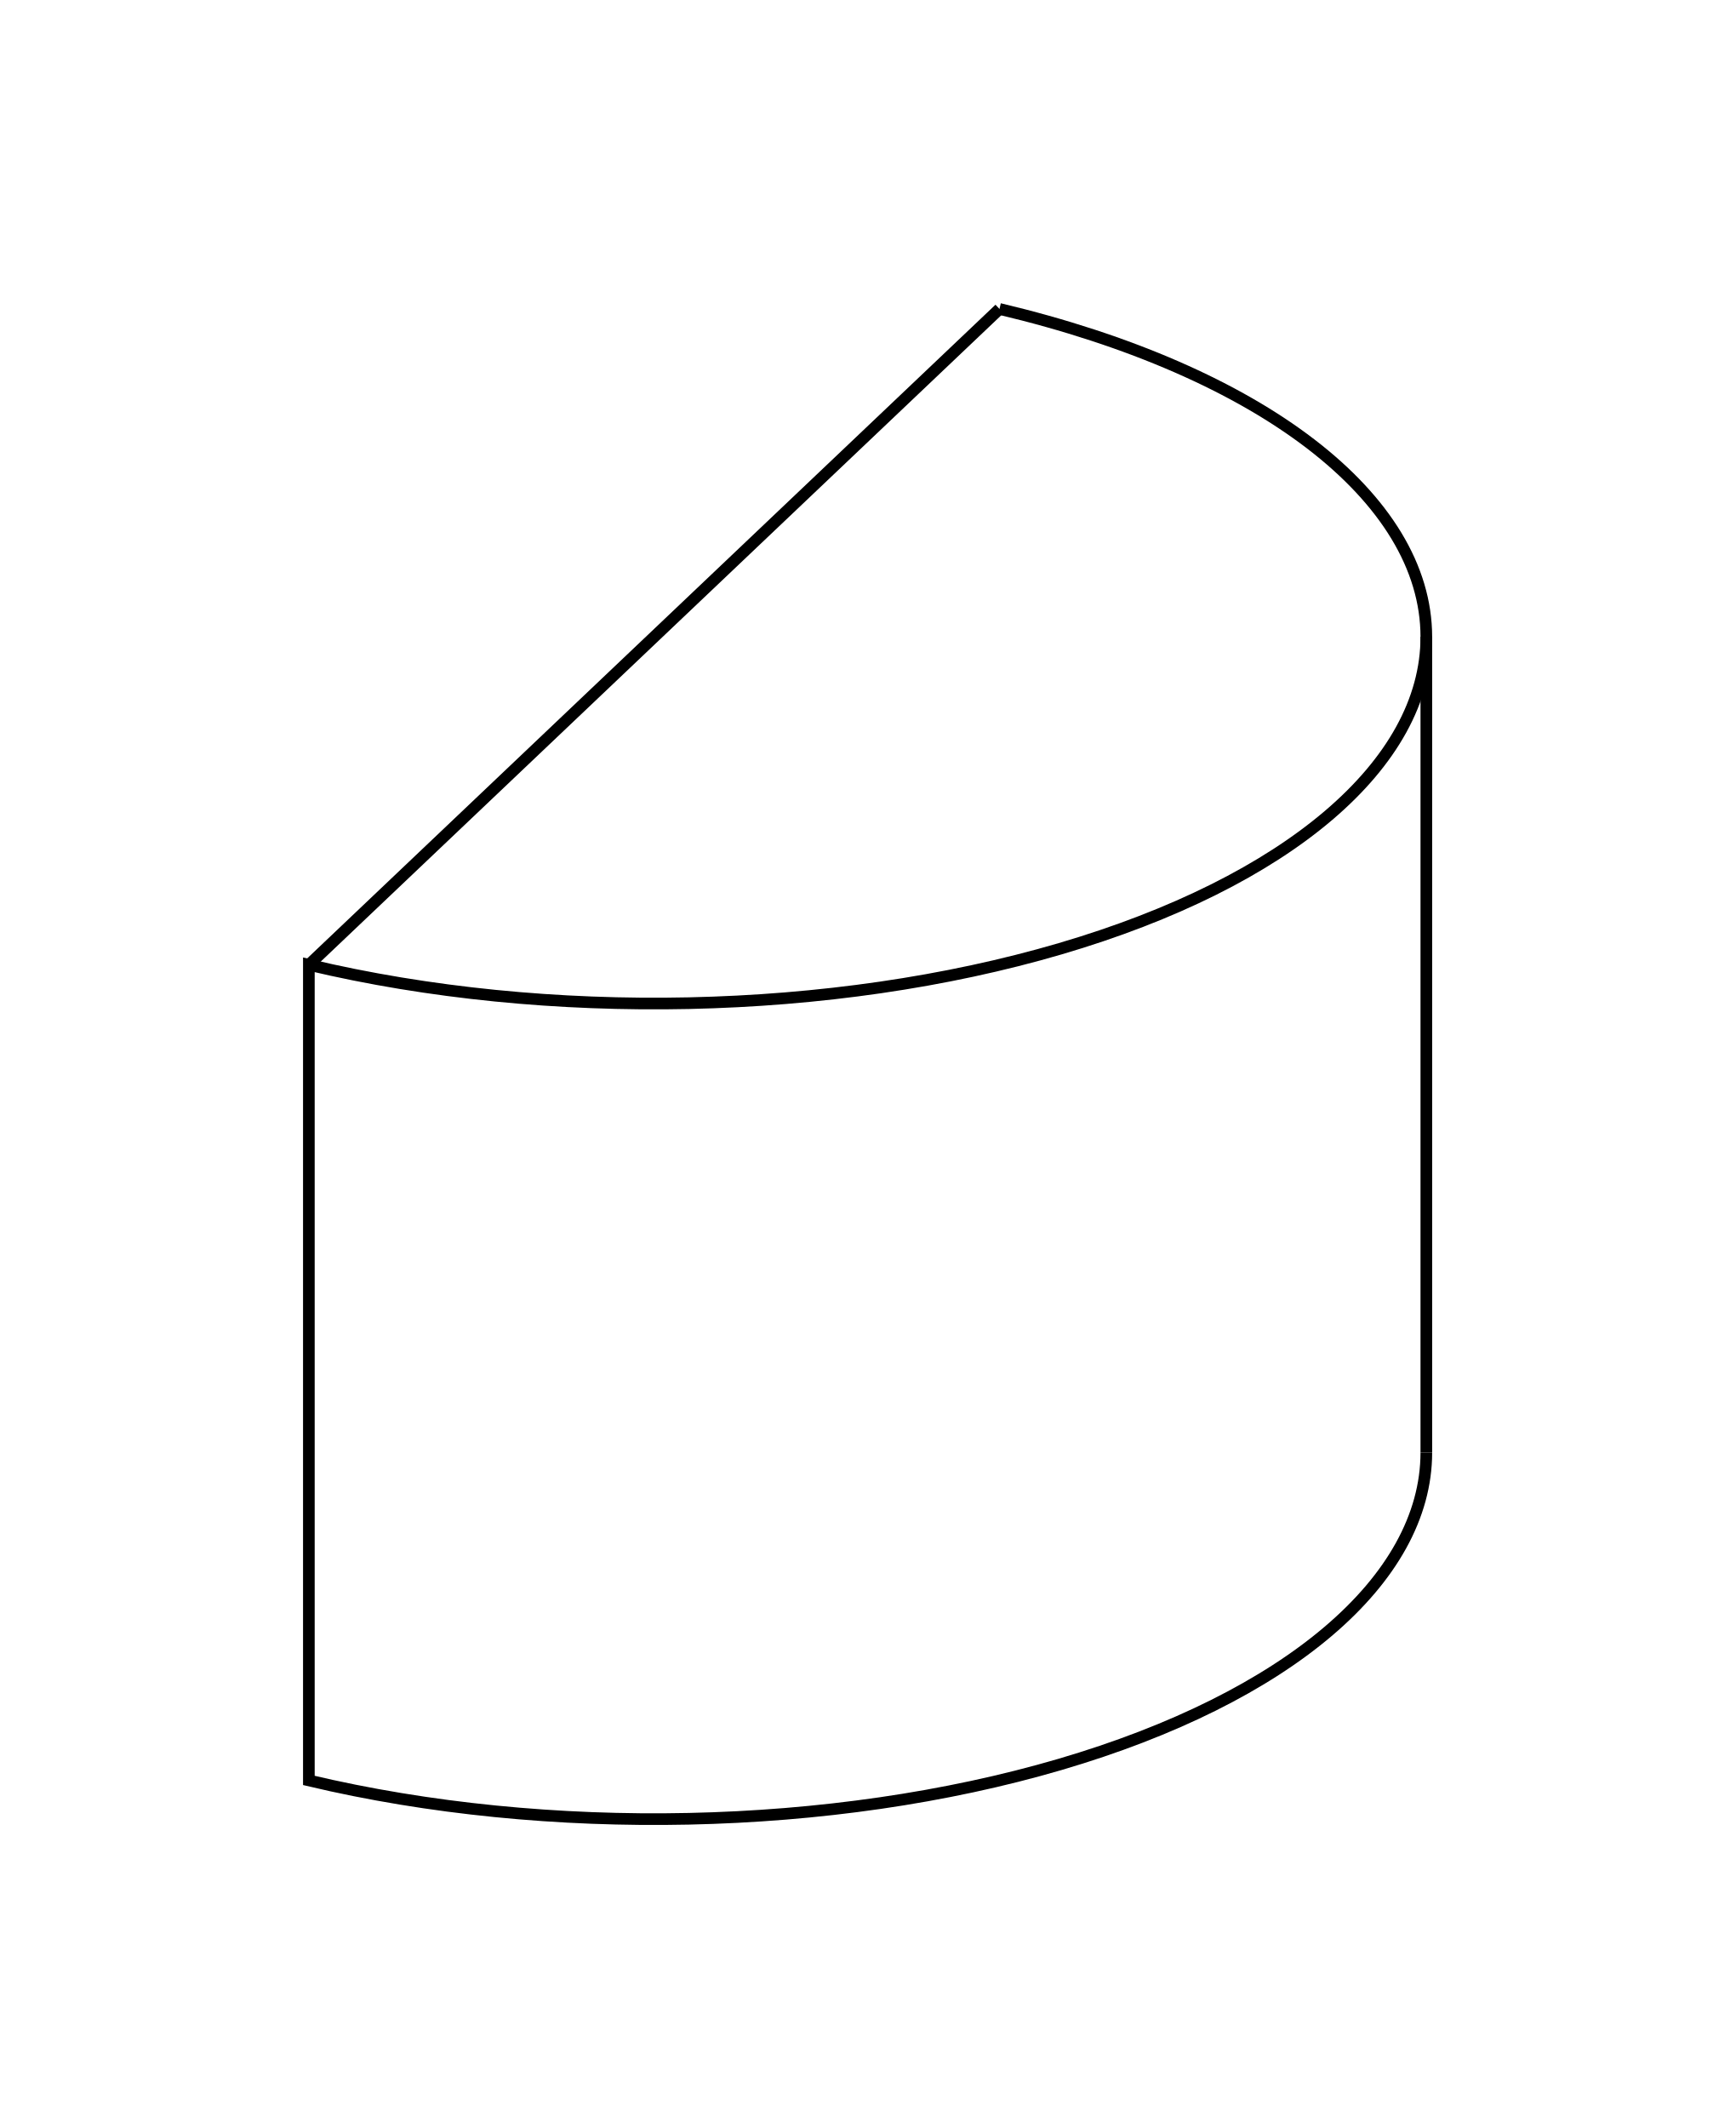
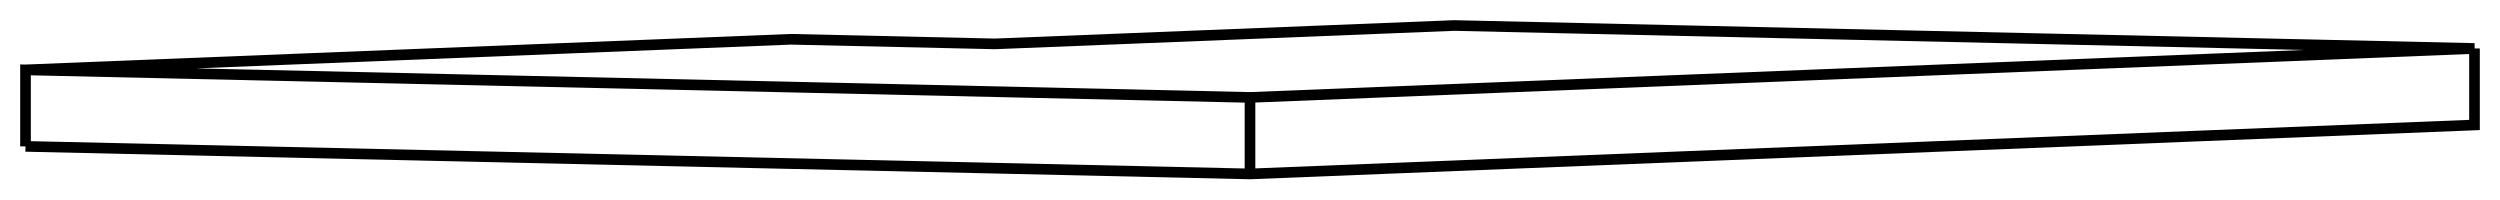
- <svg xmlns="http://www.w3.org/2000/svg" version="1.1" viewBox="-3.228 -3.645 5.618 6.888" fill="none" stroke="black" stroke-width="0.6%" vector-effect="non-scaling-stroke">
-   <path d="M 0.008 -2.645 A 2.5 1.187 360 0 1 1.39 -1.584 A 2.5 1.187 360 0 1 -2.228 -0.522 L -2.228 2.118 A 2.5 1.187 180 0 0 1.39 1.057" />
-   <path d="M -2.228 -0.522 L 0.008 -2.645" />
-   <path d="M 1.39 -1.584 L 1.39 1.057" />
+ <svg xmlns="http://www.w3.org/2000/svg" version="1.1" viewBox="-49 -3.819 98 7.817" fill="none" stroke="black" stroke-width="0.6%" vector-effect="non-scaling-stroke">
+   <path d="M -48 1.919 L -48 -1.08 L 0 0 L 48 -1.919 L 8 -2.819 L -10 -2.099 L -18 -2.279 L -48 -1.08" />
+   <path d="M 0 2.999 L 0 0" />
+   <path d="M -48 1.919 L 0 2.999 L 48 1.08 L 48 -1.919" />
</svg>
